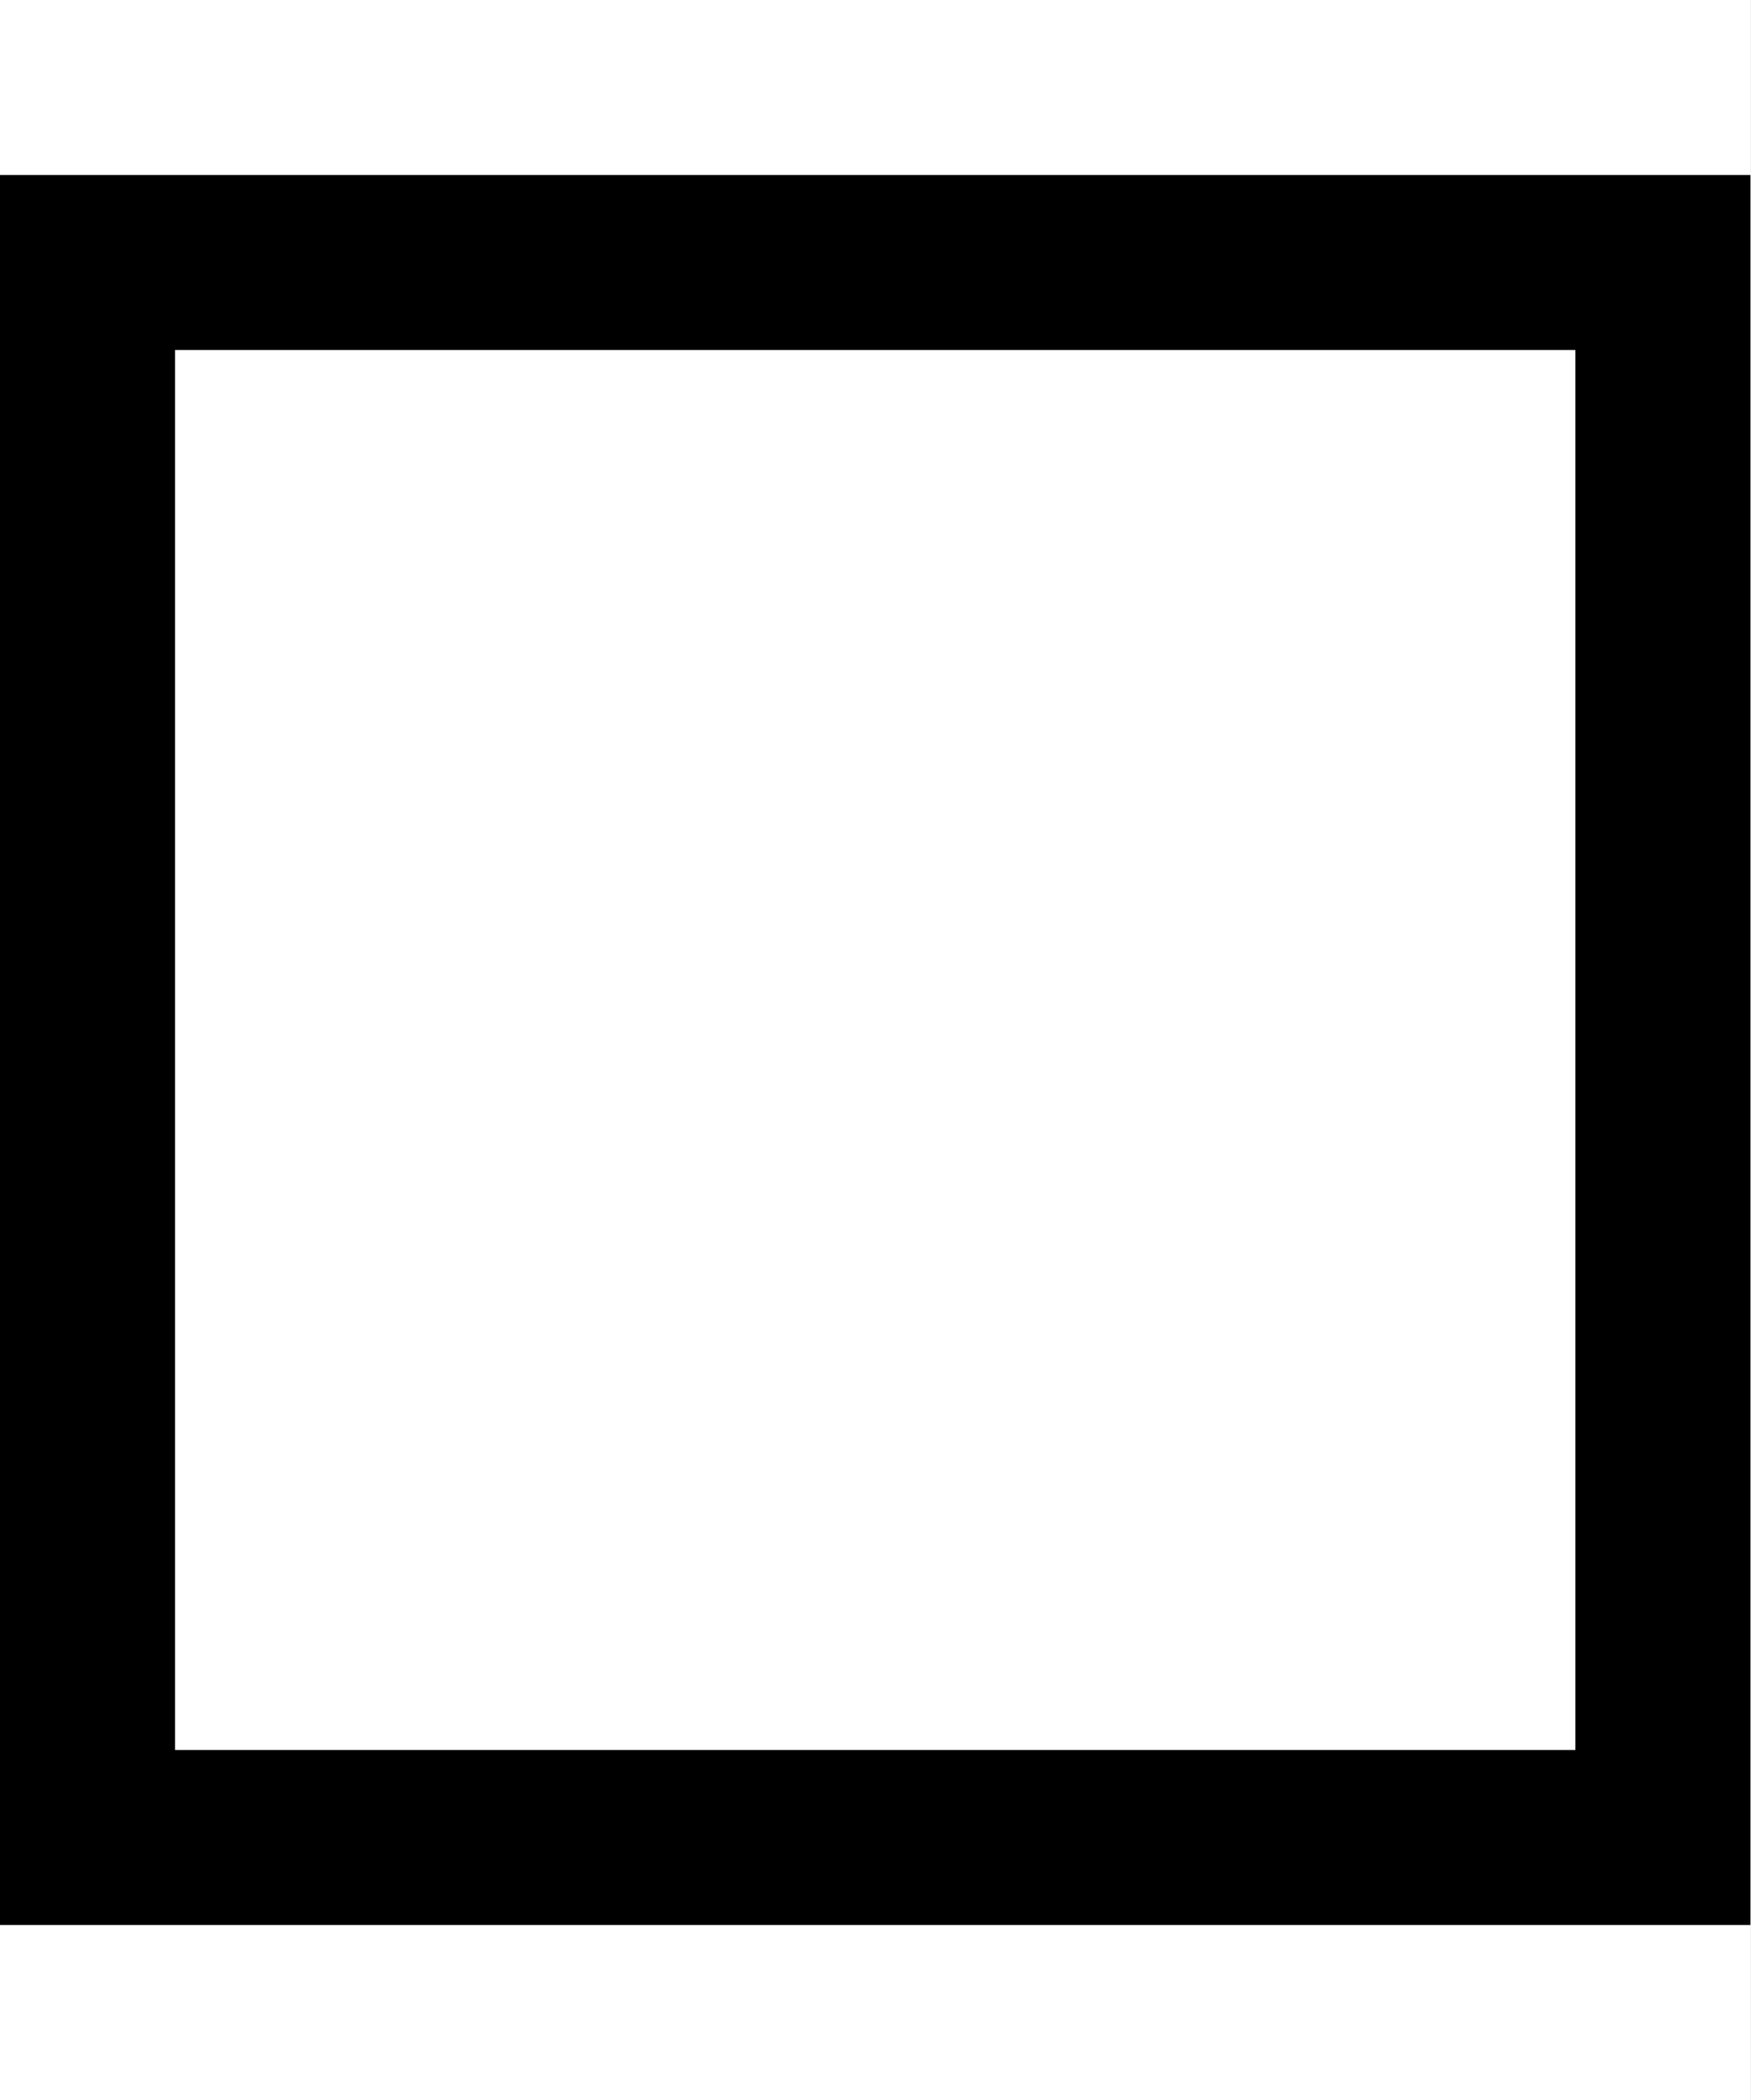
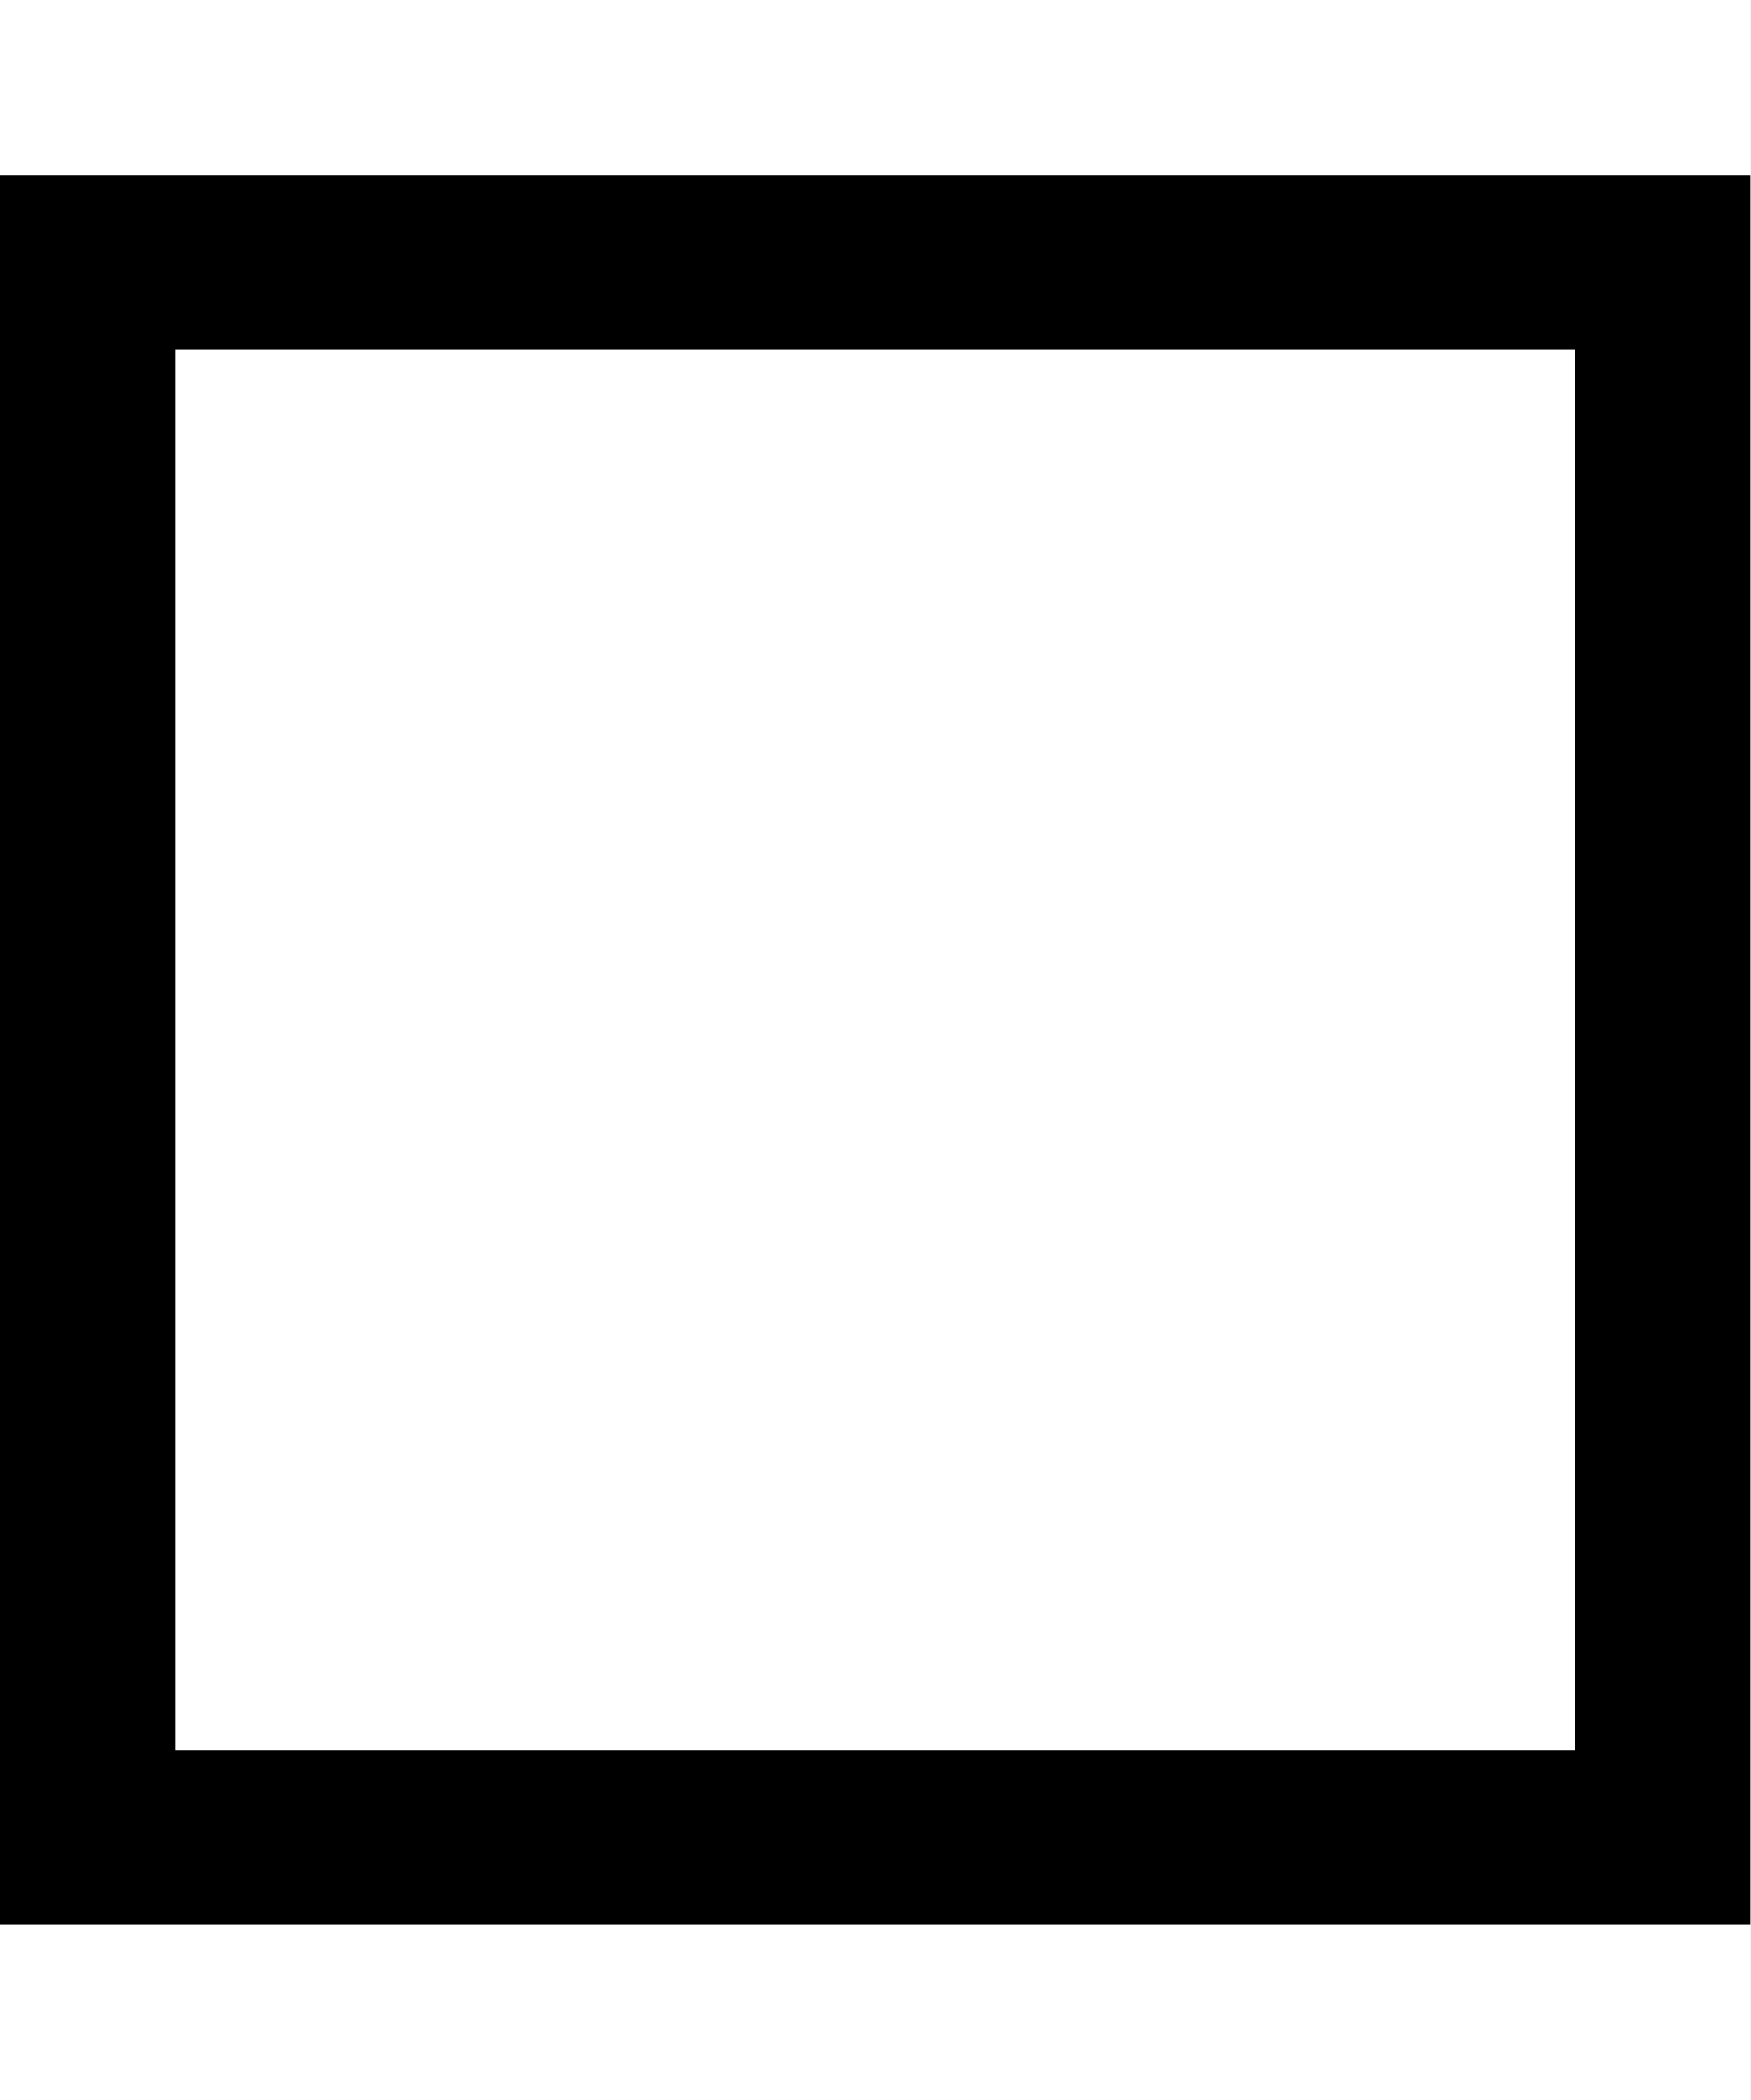
- <svg xmlns="http://www.w3.org/2000/svg" xmlns:xlink="http://www.w3.org/1999/xlink" width="500" height="600" viewBox="0 0 500 600" version="1.1">
-   <g id="Canvas" transform="matrix(50 0 0 50 -3950 -8500)">
+ <svg xmlns="http://www.w3.org/2000/svg" xmlns:xlink="http://www.w3.org/1999/xlink" width="833.333" height="1000" viewBox="0 0 833.333 1000" version="1.1">
+   <g id="Canvas" transform="matrix(83.3333 0 0 83.3333 -6583.33 -14166.7)">
    <g id="u25FD-WHITE MEDIUM SMALL SQUARE" style="mix-blend-mode:normal;">
      <path d="M 79 170L 89 170L 89 182L 79 182L 79 170Z" fill="#FFFFFF" />
      <g id="Subtract" style="mix-blend-mode:normal;">
        <use xlink:href="#path0_fill" transform="translate(79 171)" style="mix-blend-mode:normal;" />
      </g>
    </g>
  </g>
  <defs>
    <path id="path0_fill" fill-rule="evenodd" d="M 10 0L 0 0L 0 10L 10 10L 10 0ZM 9 1L 1 1L 1 9L 9 9L 9 1Z" />
  </defs>
</svg>
